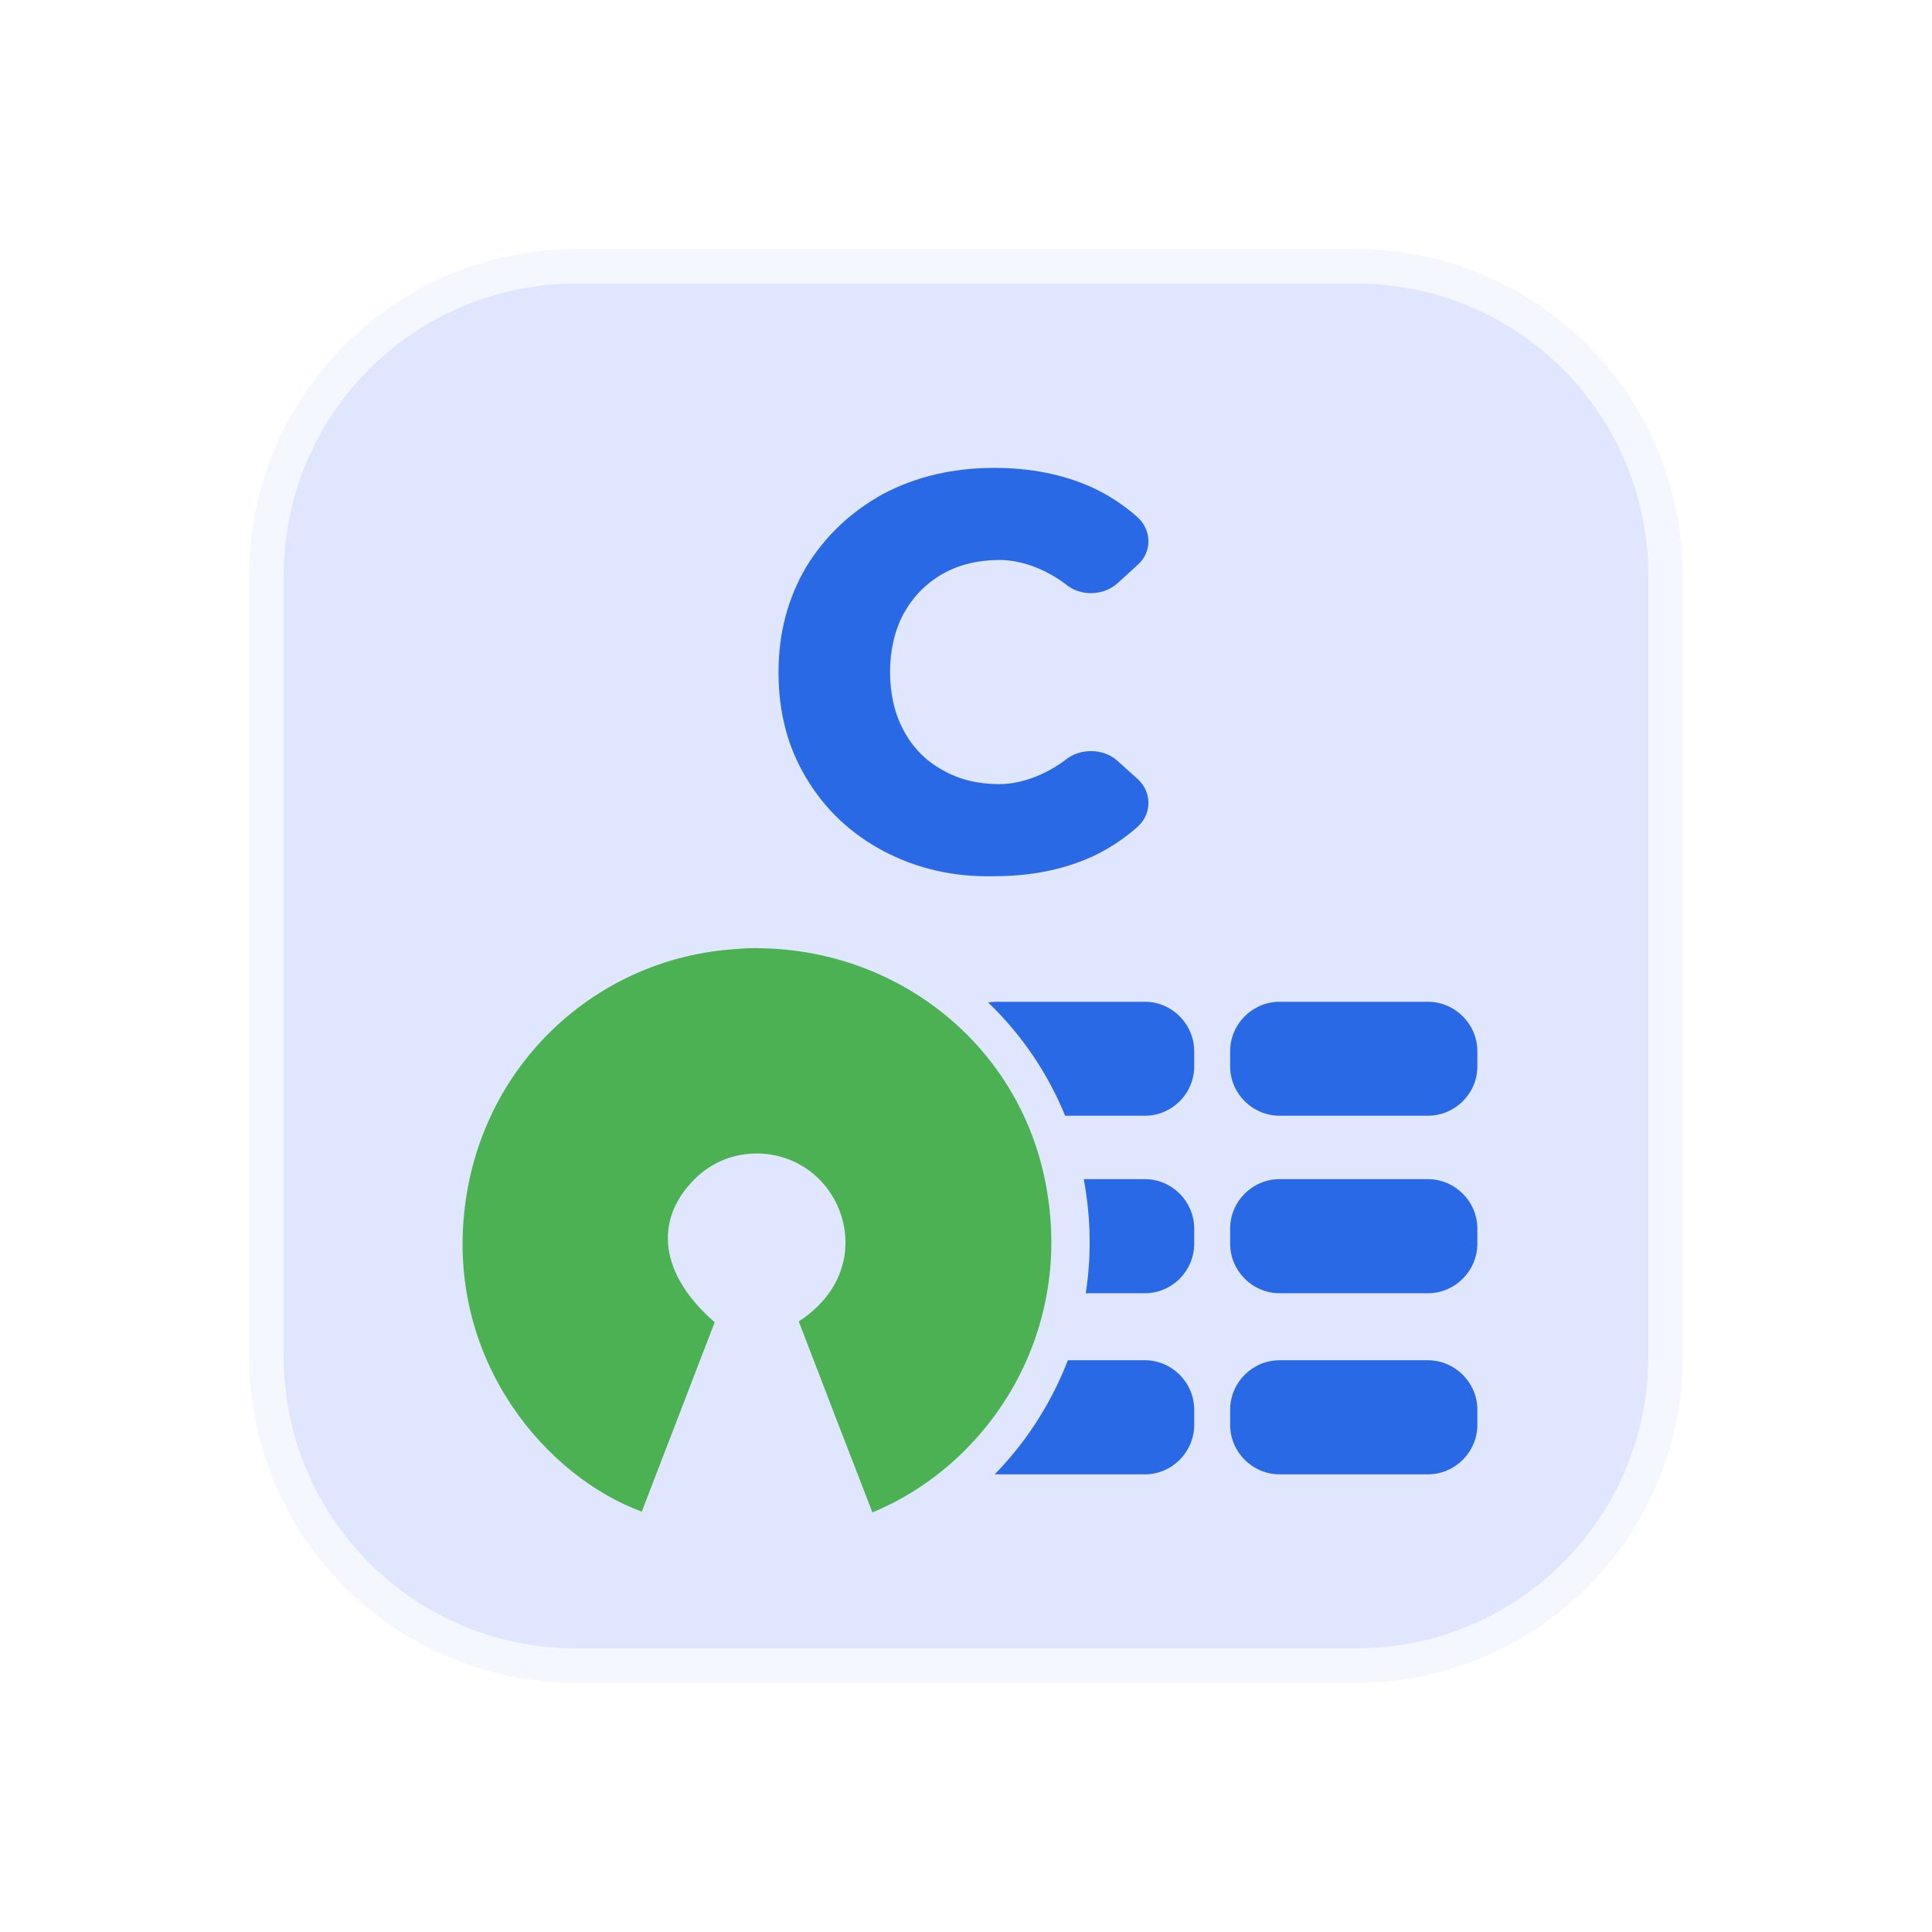
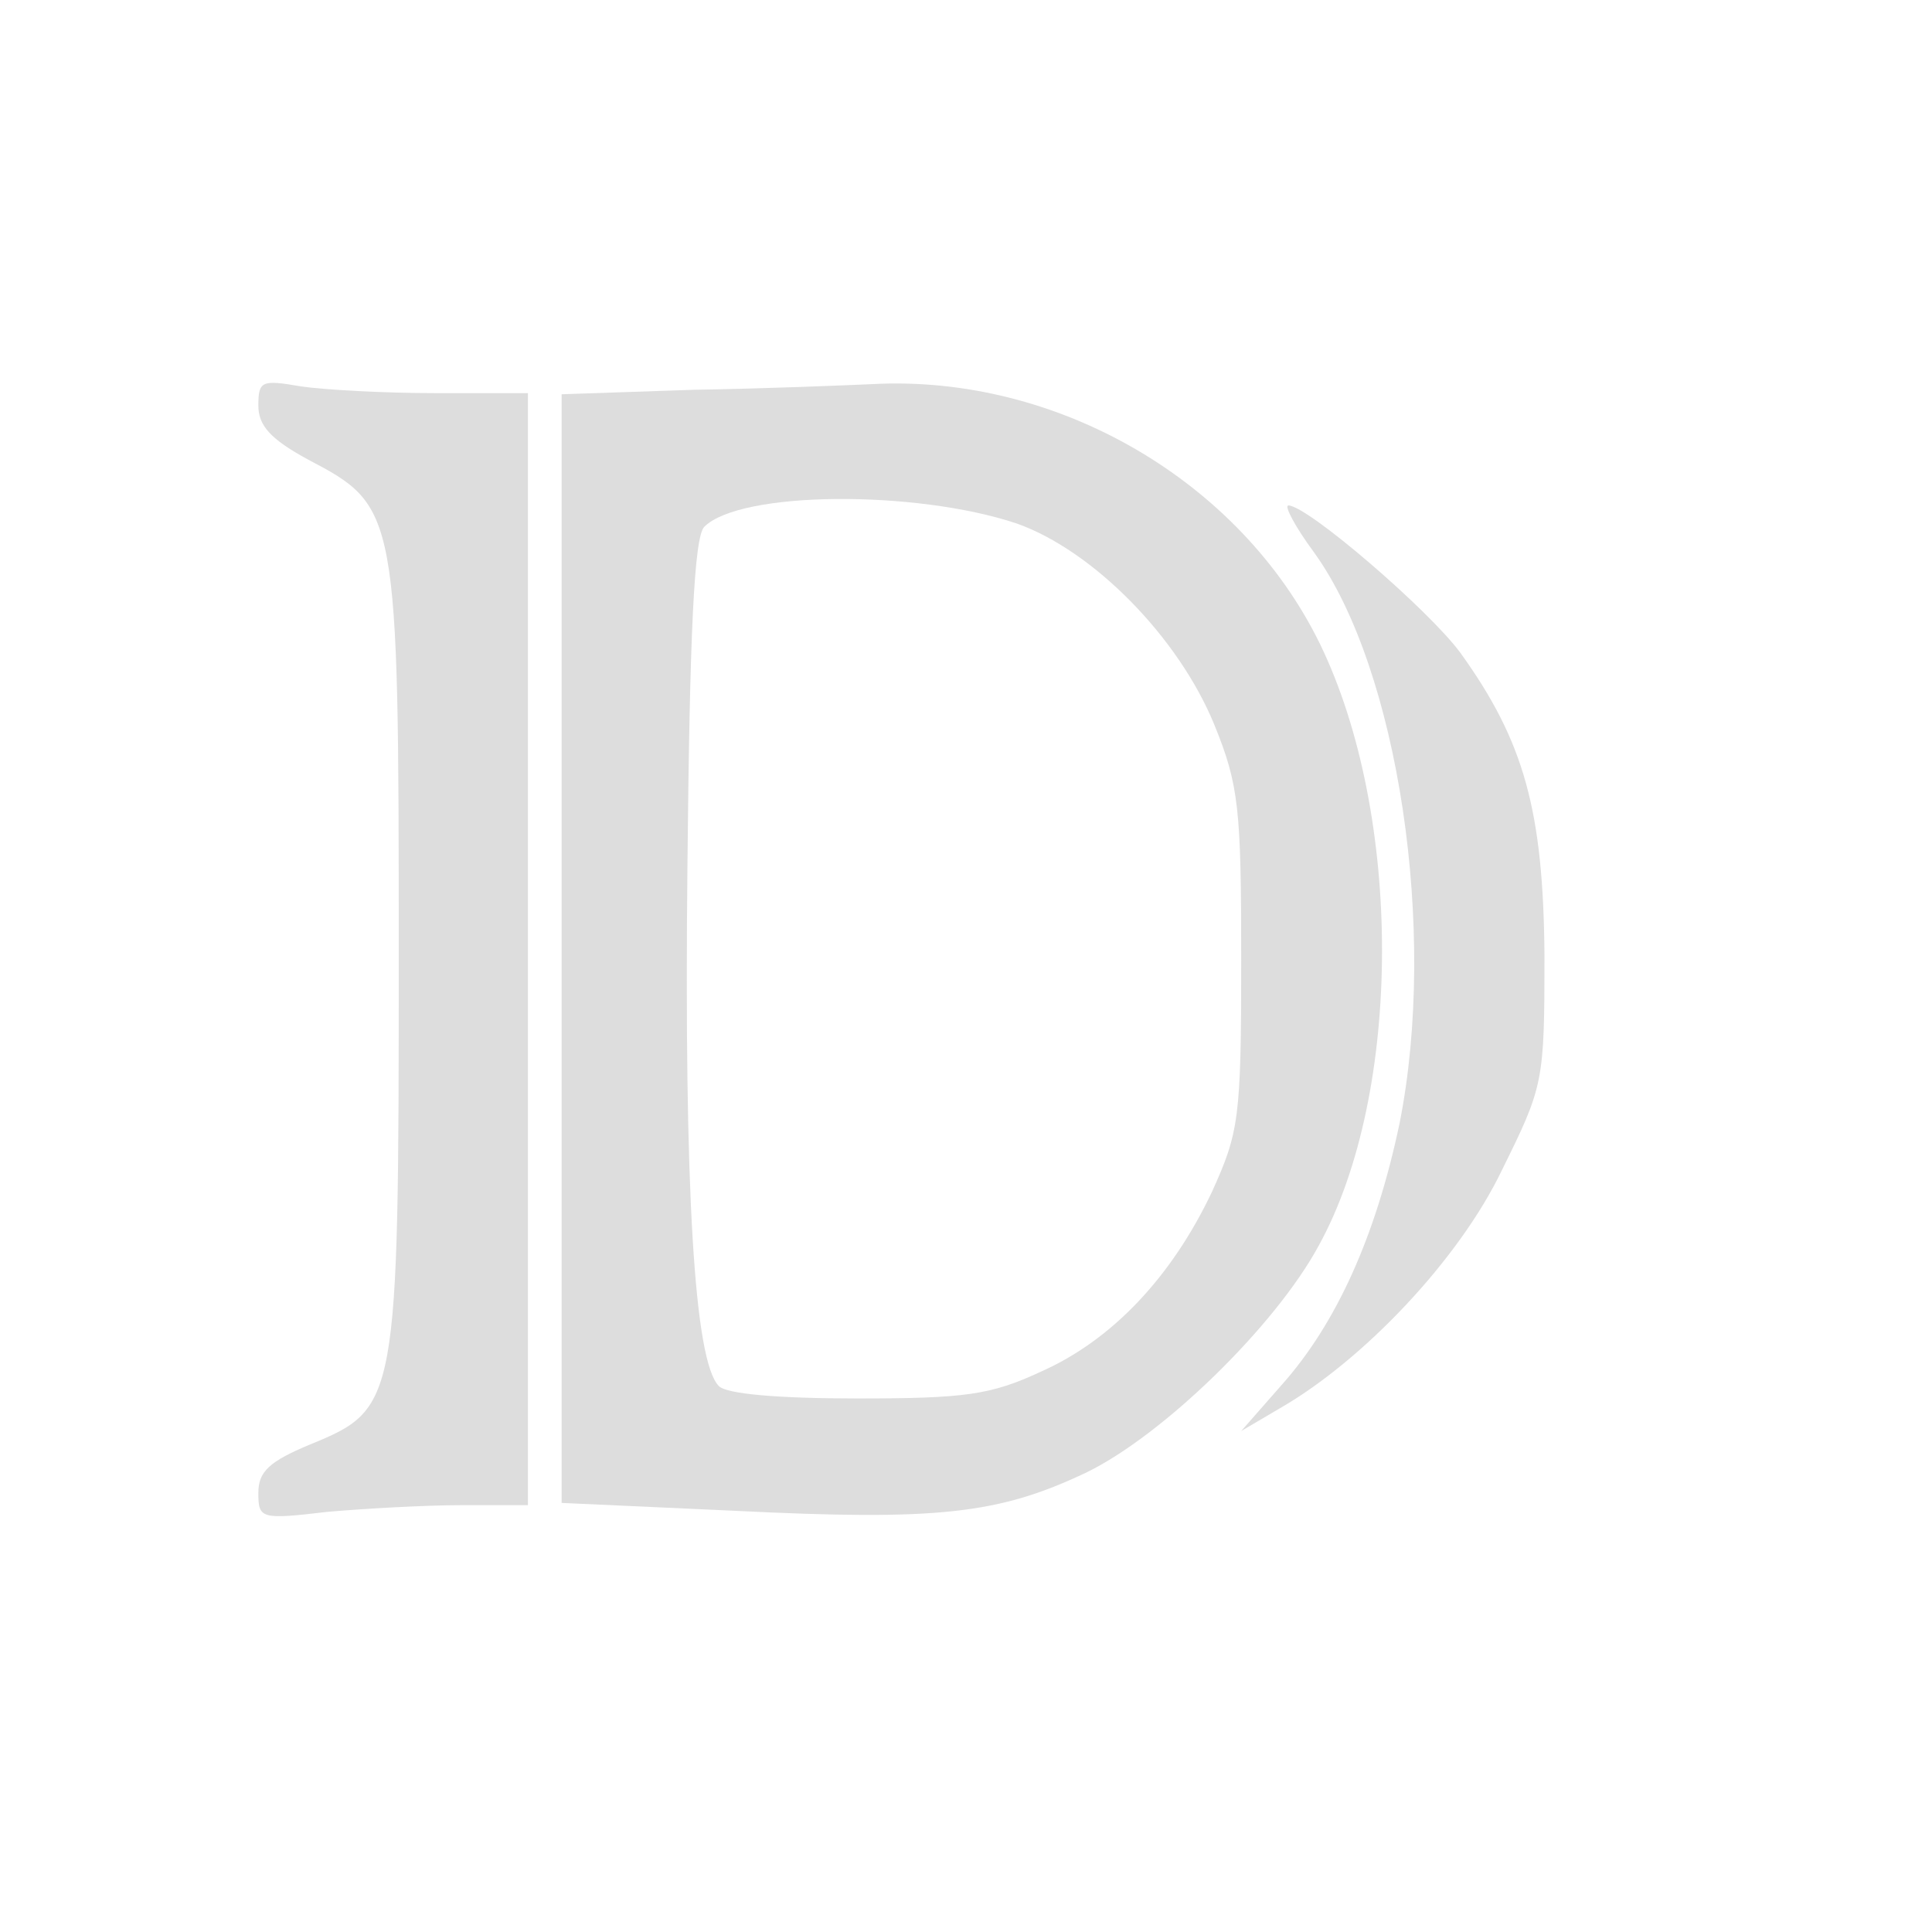
- <svg xmlns="http://www.w3.org/2000/svg" width="50px" height="50px" viewBox="0 0 50 50" version="1.1">
-   <g id="surface1">
-     <path style="fill-rule:nonzero;fill:rgb(87.451%,90.196%,99.216%);fill-opacity:1;stroke-width:9.138;stroke-linecap:butt;stroke-linejoin:miter;stroke:rgb(96.078%,96.863%,99.608%);stroke-opacity:1;stroke-miterlimit:10;" d="M 359.4 441.4 L 152.6 441.4 C 107.28 441.4 70.6 404.72 70.6 359.4 L 70.6 152.6 C 70.6 107.28 107.28 70.6 152.6 70.6 L 359.4 70.6 C 404.72 70.6 441.4 107.28 441.4 152.6 L 441.4 359.4 C 441.4 404.72 404.72 441.4 359.4 441.4 Z M 359.4 441.4 " transform="matrix(0.0976562,0,0,0.0976562,0,0)" />
-     <path style=" stroke:none;fill-rule:nonzero;fill:rgb(16.471%,41.176%,90.196%);fill-opacity:1;" d="M 36.953 28.875 L 33.117 28.875 C 32.414 28.875 31.836 28.301 31.836 27.598 L 31.836 27.207 C 31.836 26.504 32.41 25.926 33.117 25.926 L 36.953 25.926 C 37.656 25.926 38.234 26.504 38.234 27.207 L 38.234 27.598 C 38.234 28.301 37.656 28.875 36.953 28.875 Z M 36.953 28.875 " />
-     <path style=" stroke:none;fill-rule:nonzero;fill:rgb(16.471%,41.176%,90.196%);fill-opacity:1;" d="M 29.629 28.875 L 25.789 28.875 C 25.086 28.875 24.512 28.301 24.512 27.598 L 24.512 27.207 C 24.512 26.504 25.086 25.926 25.789 25.926 L 29.629 25.926 C 30.332 25.926 30.906 26.504 30.906 27.207 L 30.906 27.598 C 30.906 28.301 30.332 28.875 29.629 28.875 Z M 29.629 28.875 " />
-     <path style=" stroke:none;fill-rule:nonzero;fill:rgb(16.471%,41.176%,90.196%);fill-opacity:1;" d="M 36.953 33.469 L 33.117 33.469 C 32.414 33.469 31.836 32.891 31.836 32.188 L 31.836 31.797 C 31.836 31.094 32.41 30.516 33.117 30.516 L 36.953 30.516 C 37.656 30.516 38.234 31.094 38.234 31.797 L 38.234 32.188 C 38.234 32.891 37.656 33.469 36.953 33.469 Z M 36.953 33.469 " />
-     <path style=" stroke:none;fill-rule:nonzero;fill:rgb(16.471%,41.176%,90.196%);fill-opacity:1;" d="M 29.629 33.469 L 25.789 33.469 C 25.086 33.469 24.512 32.891 24.512 32.188 L 24.512 31.797 C 24.512 31.094 25.086 30.516 25.789 30.516 L 29.629 30.516 C 30.332 30.516 30.906 31.094 30.906 31.797 L 30.906 32.188 C 30.906 32.891 30.332 33.469 29.629 33.469 Z M 29.629 33.469 " />
-     <path style=" stroke:none;fill-rule:nonzero;fill:rgb(16.471%,41.176%,90.196%);fill-opacity:1;" d="M 36.953 38.156 L 33.117 38.156 C 32.414 38.156 31.836 37.578 31.836 36.875 L 31.836 36.484 C 31.836 35.781 32.41 35.203 33.117 35.203 L 36.953 35.203 C 37.656 35.203 38.234 35.781 38.234 36.484 L 38.234 36.875 C 38.234 37.578 37.656 38.156 36.953 38.156 Z M 36.953 38.156 " />
-     <path style=" stroke:none;fill-rule:nonzero;fill:rgb(16.471%,41.176%,90.196%);fill-opacity:1;" d="M 29.629 38.156 L 25.789 38.156 C 25.086 38.156 24.512 37.578 24.512 36.875 L 24.512 36.484 C 24.512 35.781 25.086 35.203 25.789 35.203 L 29.629 35.203 C 30.332 35.203 30.906 35.781 30.906 36.484 L 30.906 36.875 C 30.906 37.578 30.332 38.156 29.629 38.156 Z M 29.629 38.156 " />
-     <path style=" stroke:none;fill-rule:nonzero;fill:rgb(29.804%,69.412%,32.157%);fill-opacity:1;" d="M 20.078 33.992 L 20.41 33.781 C 20.969 33.406 21.309 32.922 21.375 32.375 C 21.445 31.867 21.281 31.34 20.938 30.949 C 20.594 30.559 20.109 30.332 19.578 30.332 C 19.102 30.332 18.652 30.516 18.312 30.852 C 17.93 31.23 17.742 31.641 17.766 32.082 C 17.781 32.656 18.145 33.262 18.809 33.84 L 19.07 34.062 L 16.895 39.746 L 16.445 39.578 C 15.047 39.062 13.73 37.988 12.832 36.633 C 11.789 35.07 11.336 33.242 11.531 31.359 C 11.934 27.363 15.109 24.297 19.062 24.074 C 19.227 24.062 19.395 24.062 19.551 24.062 C 21.426 24.062 23.25 24.688 24.688 25.832 C 26.125 26.973 27.129 28.594 27.508 30.383 C 28.445 34.758 25.828 38.332 22.773 39.602 L 22.312 39.797 Z M 20.078 33.992 " />
-     <path style=" stroke:none;fill-rule:nonzero;fill:rgb(87.451%,90.196%,99.216%);fill-opacity:1;" d="M 19.551 24.539 C 23.203 24.539 26.297 27 27.031 30.48 C 27.871 34.434 25.625 37.883 22.578 39.141 C 21.941 37.5 21.309 35.859 20.672 34.199 C 22.207 33.195 22.117 31.562 21.309 30.633 C 20.859 30.117 20.223 29.852 19.59 29.852 C 19.004 29.852 18.426 30.066 17.977 30.516 C 16.895 31.594 17.09 33 18.496 34.219 C 17.871 35.852 17.234 37.492 16.609 39.121 C 14.121 38.203 11.621 35.242 12.012 31.406 C 12.391 27.578 15.438 24.766 19.09 24.559 C 19.238 24.539 19.395 24.539 19.551 24.539 M 19.551 23.562 C 19.375 23.562 19.211 23.574 19.031 23.586 C 14.824 23.82 11.465 27.07 11.043 31.309 C 10.84 33.312 11.316 35.242 12.422 36.906 C 13.379 38.352 14.785 39.492 16.281 40.039 L 17.188 40.371 L 17.531 39.473 L 18.574 36.758 L 19.414 34.57 L 19.602 34.094 L 19.773 34.543 L 20.789 37.18 L 21.68 39.484 L 22.039 40.422 L 22.969 40.039 C 24.719 39.316 26.191 37.988 27.129 36.289 C 28.145 34.453 28.445 32.375 28 30.273 C 27.586 28.371 26.523 26.66 25 25.441 C 23.469 24.227 21.531 23.562 19.551 23.562 Z M 19.512 33.789 L 19.141 33.469 C 18.594 32.988 18.281 32.492 18.262 32.062 C 18.25 31.758 18.391 31.477 18.672 31.191 C 18.914 30.949 19.25 30.812 19.59 30.812 C 19.969 30.812 20.332 30.977 20.578 31.262 C 20.828 31.543 20.945 31.934 20.898 32.297 C 20.84 32.707 20.586 33.066 20.148 33.359 Z M 19.512 33.789 " />
-     <path style=" stroke:none;fill-rule:nonzero;fill:rgb(16.471%,41.176%,90.196%);fill-opacity:1;" d="M 22.859 22.023 C 22.012 21.57 21.348 20.945 20.867 20.137 C 20.383 19.336 20.148 18.43 20.148 17.402 C 20.148 16.375 20.391 15.477 20.867 14.668 C 21.359 13.867 22.023 13.242 22.859 12.781 C 23.711 12.332 24.668 12.109 25.734 12.109 C 26.66 12.109 27.5 12.273 28.242 12.605 C 28.984 12.938 29.473 13.418 29.473 13.418 C 29.812 13.758 29.805 14.297 29.445 14.617 L 28.918 15.098 C 28.555 15.422 27.961 15.438 27.586 15.125 C 27.586 15.125 26.816 14.492 25.867 14.492 C 25.32 14.492 24.824 14.609 24.395 14.852 C 23.965 15.098 23.633 15.438 23.387 15.879 C 23.152 16.32 23.035 16.828 23.035 17.391 C 23.035 17.961 23.152 18.469 23.387 18.906 C 23.621 19.344 23.953 19.688 24.395 19.93 C 24.824 20.176 25.312 20.293 25.867 20.293 C 26.805 20.293 27.586 19.656 27.586 19.656 C 27.961 19.355 28.562 19.367 28.918 19.688 L 29.445 20.164 C 29.805 20.488 29.812 21.035 29.473 21.367 C 29.473 21.367 28.984 21.844 28.242 22.18 C 27.5 22.512 26.66 22.676 25.734 22.676 C 24.656 22.703 23.703 22.469 22.859 22.023 Z M 22.859 22.023 " />
+ <svg xmlns="http://www.w3.org/2000/svg" version="1.0" width="38pt" height="38pt" viewBox="0 0 172 172" preserveAspectRatio="xMidYMid meet">
+   <g transform="translate(0,172) scale(0.1,-0.1)" fill="#dddddd" stroke="none">
+     <path d="M230 1359 c0 -18 11 -30 44 -48 80 -42 81 -45 81 -441 0 -400 -1 -404 -79 -436 -36 -15 -46 -24 -46 -43 0 -23 2 -24 61 -17 34 3 88 6 120 6 l59 0 0 495 0 495 -82 0 c-46 0 -100 3 -120 6 -35 6 -38 5 -38 -17z" />
+     <path d="M618 1373 l-118 -4 0 -493 0 -494 154 -7 c181 -9 235 -3 313 34 68 33 168 130 207 202 75 136 75 384 1 536 -71 145 -234 240 -399 231 -23 -1 -94 -4 -158 -5z m287 -119 c68 -24 144 -101 176 -179 22 -54 24 -75 24 -210 0 -141 -2 -153 -26 -206 -36 -76 -89 -132 -152 -160 -45 -21 -68 -24 -164 -24 -71 0 -116 4 -123 11 -22 22 -31 175 -28 463 2 208 6 293 15 302 32 32 188 33 278 3z" />
+     <path d="M1170 1228 c75 -104 110 -337 76 -508 -21 -100 -56 -178 -105 -233 l-36 -41 34 20 c75 43 160 133 198 212 37 75 38 78 38 191 -1 129 -18 191 -75 270 -28 38 -136 131 -153 131 -4 0 6 -19 23 -42z" />
  </g>
</svg>
